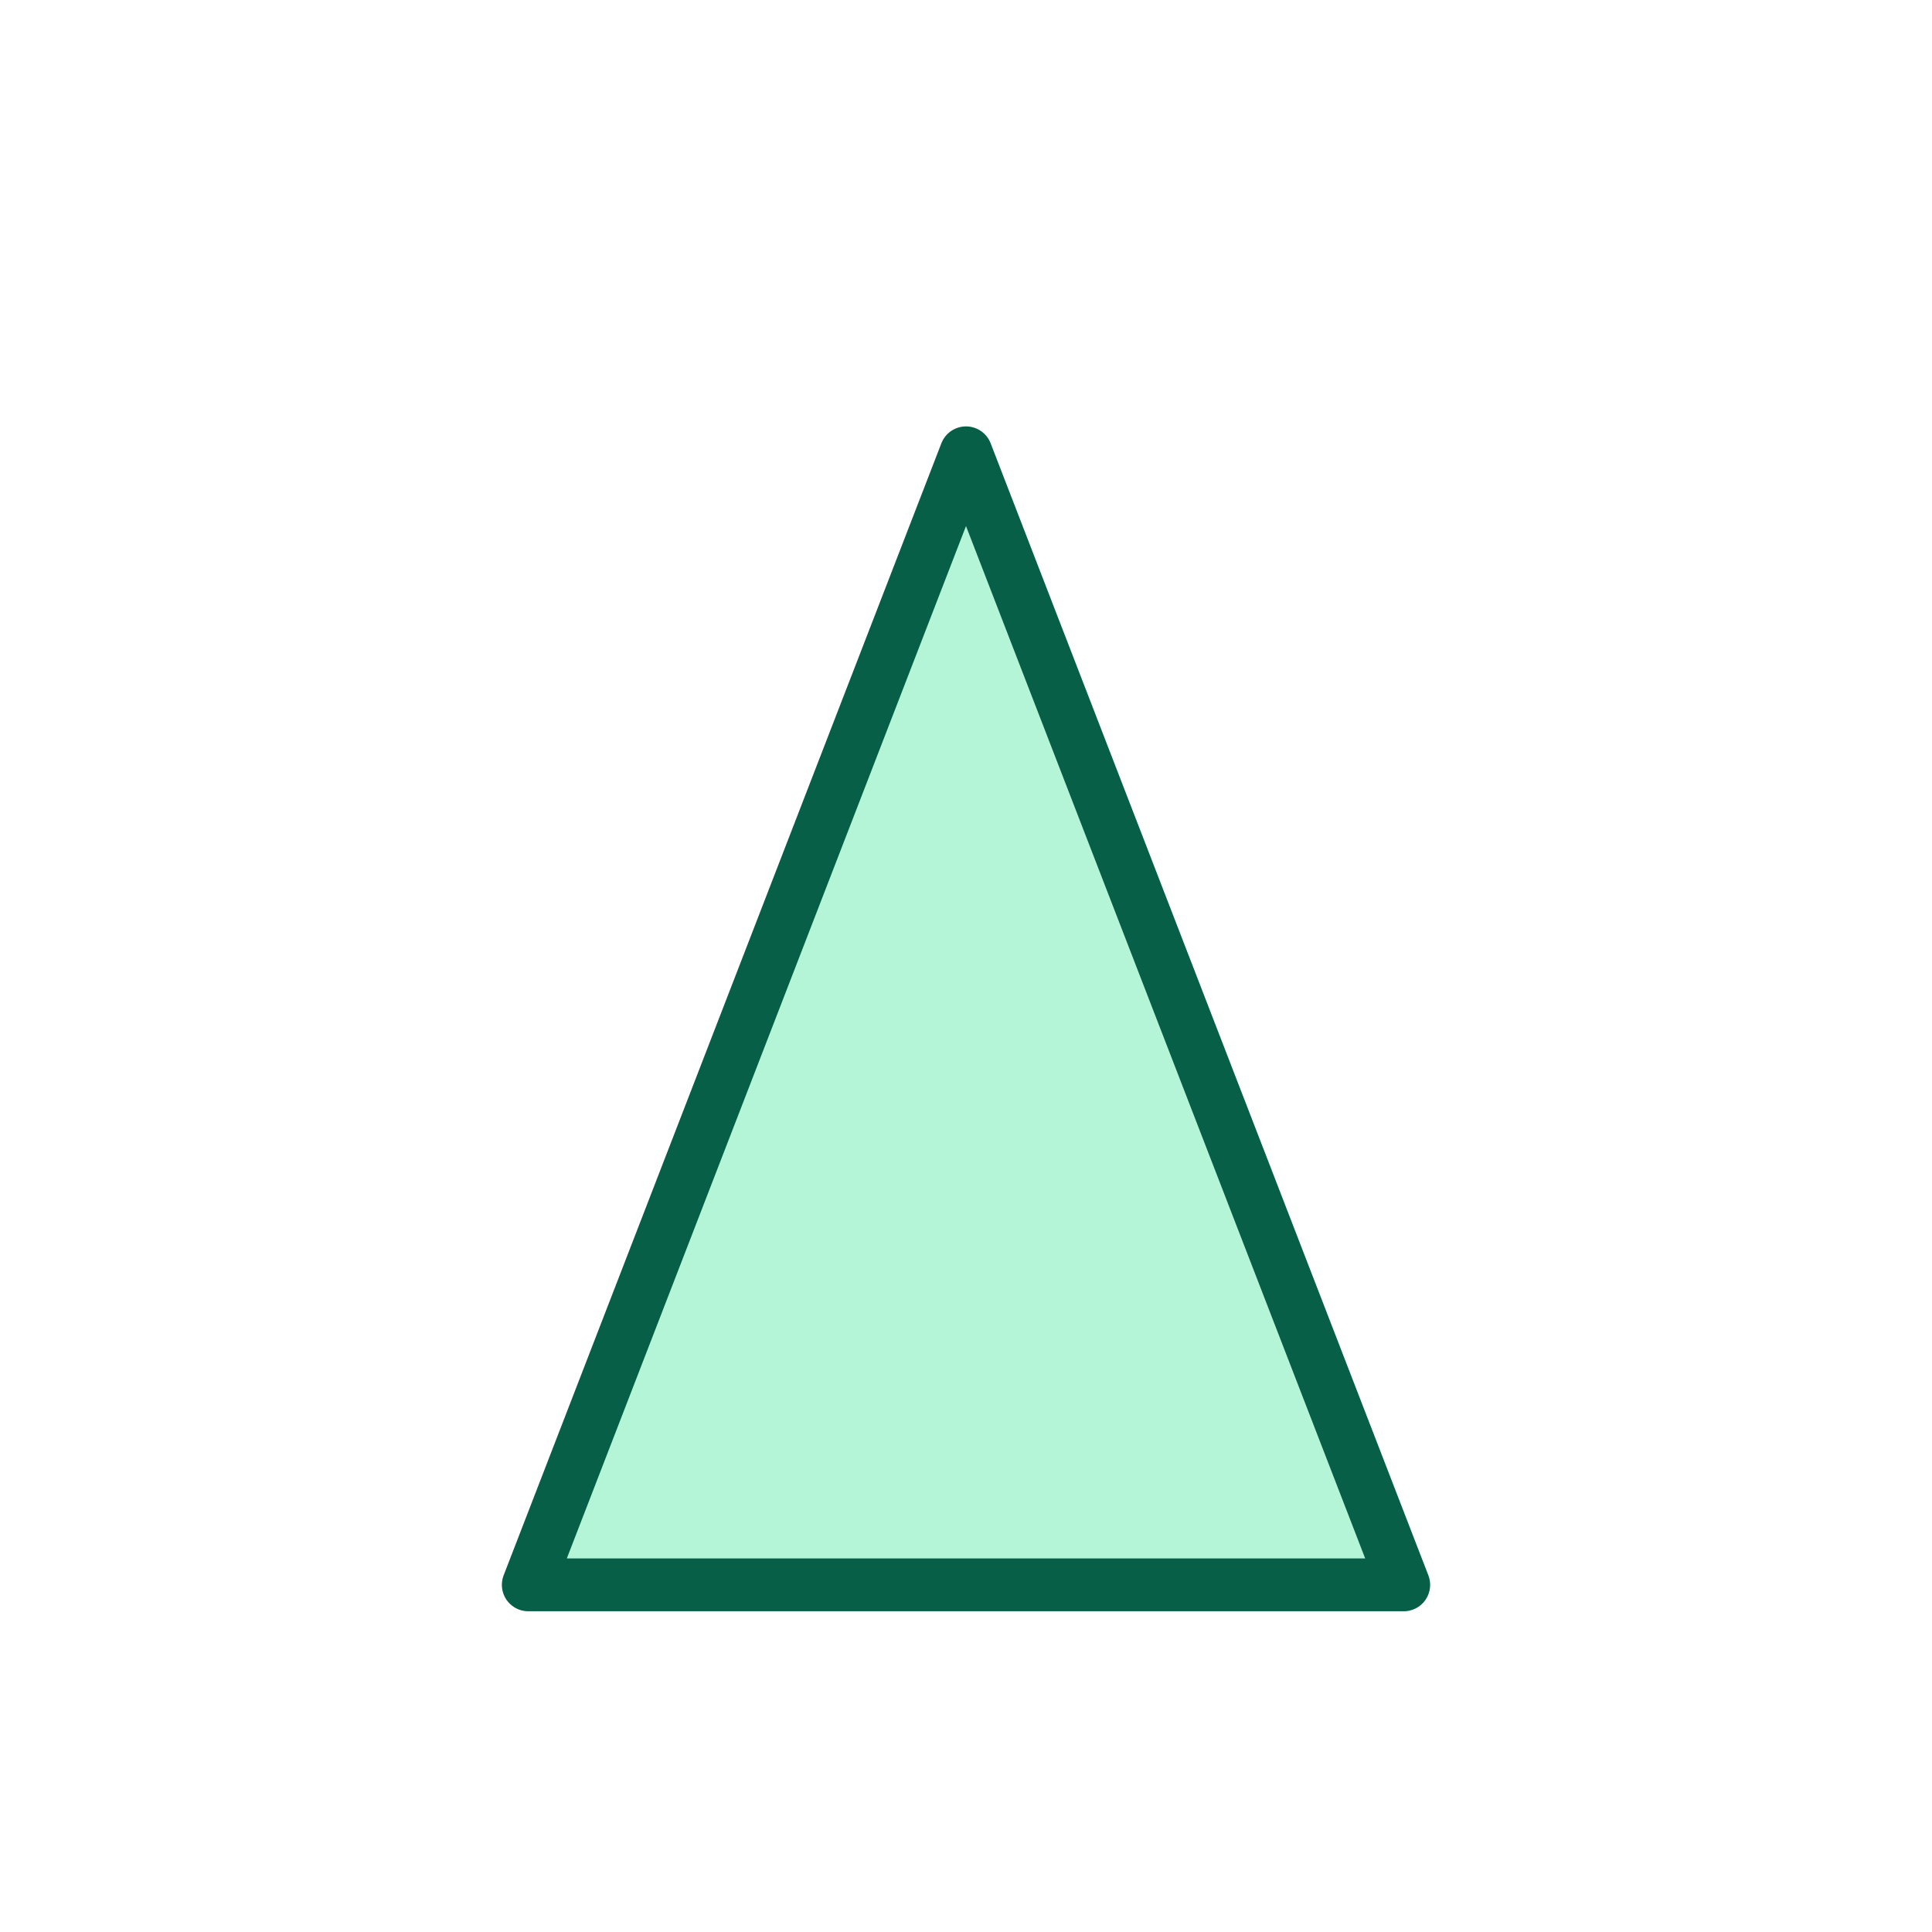
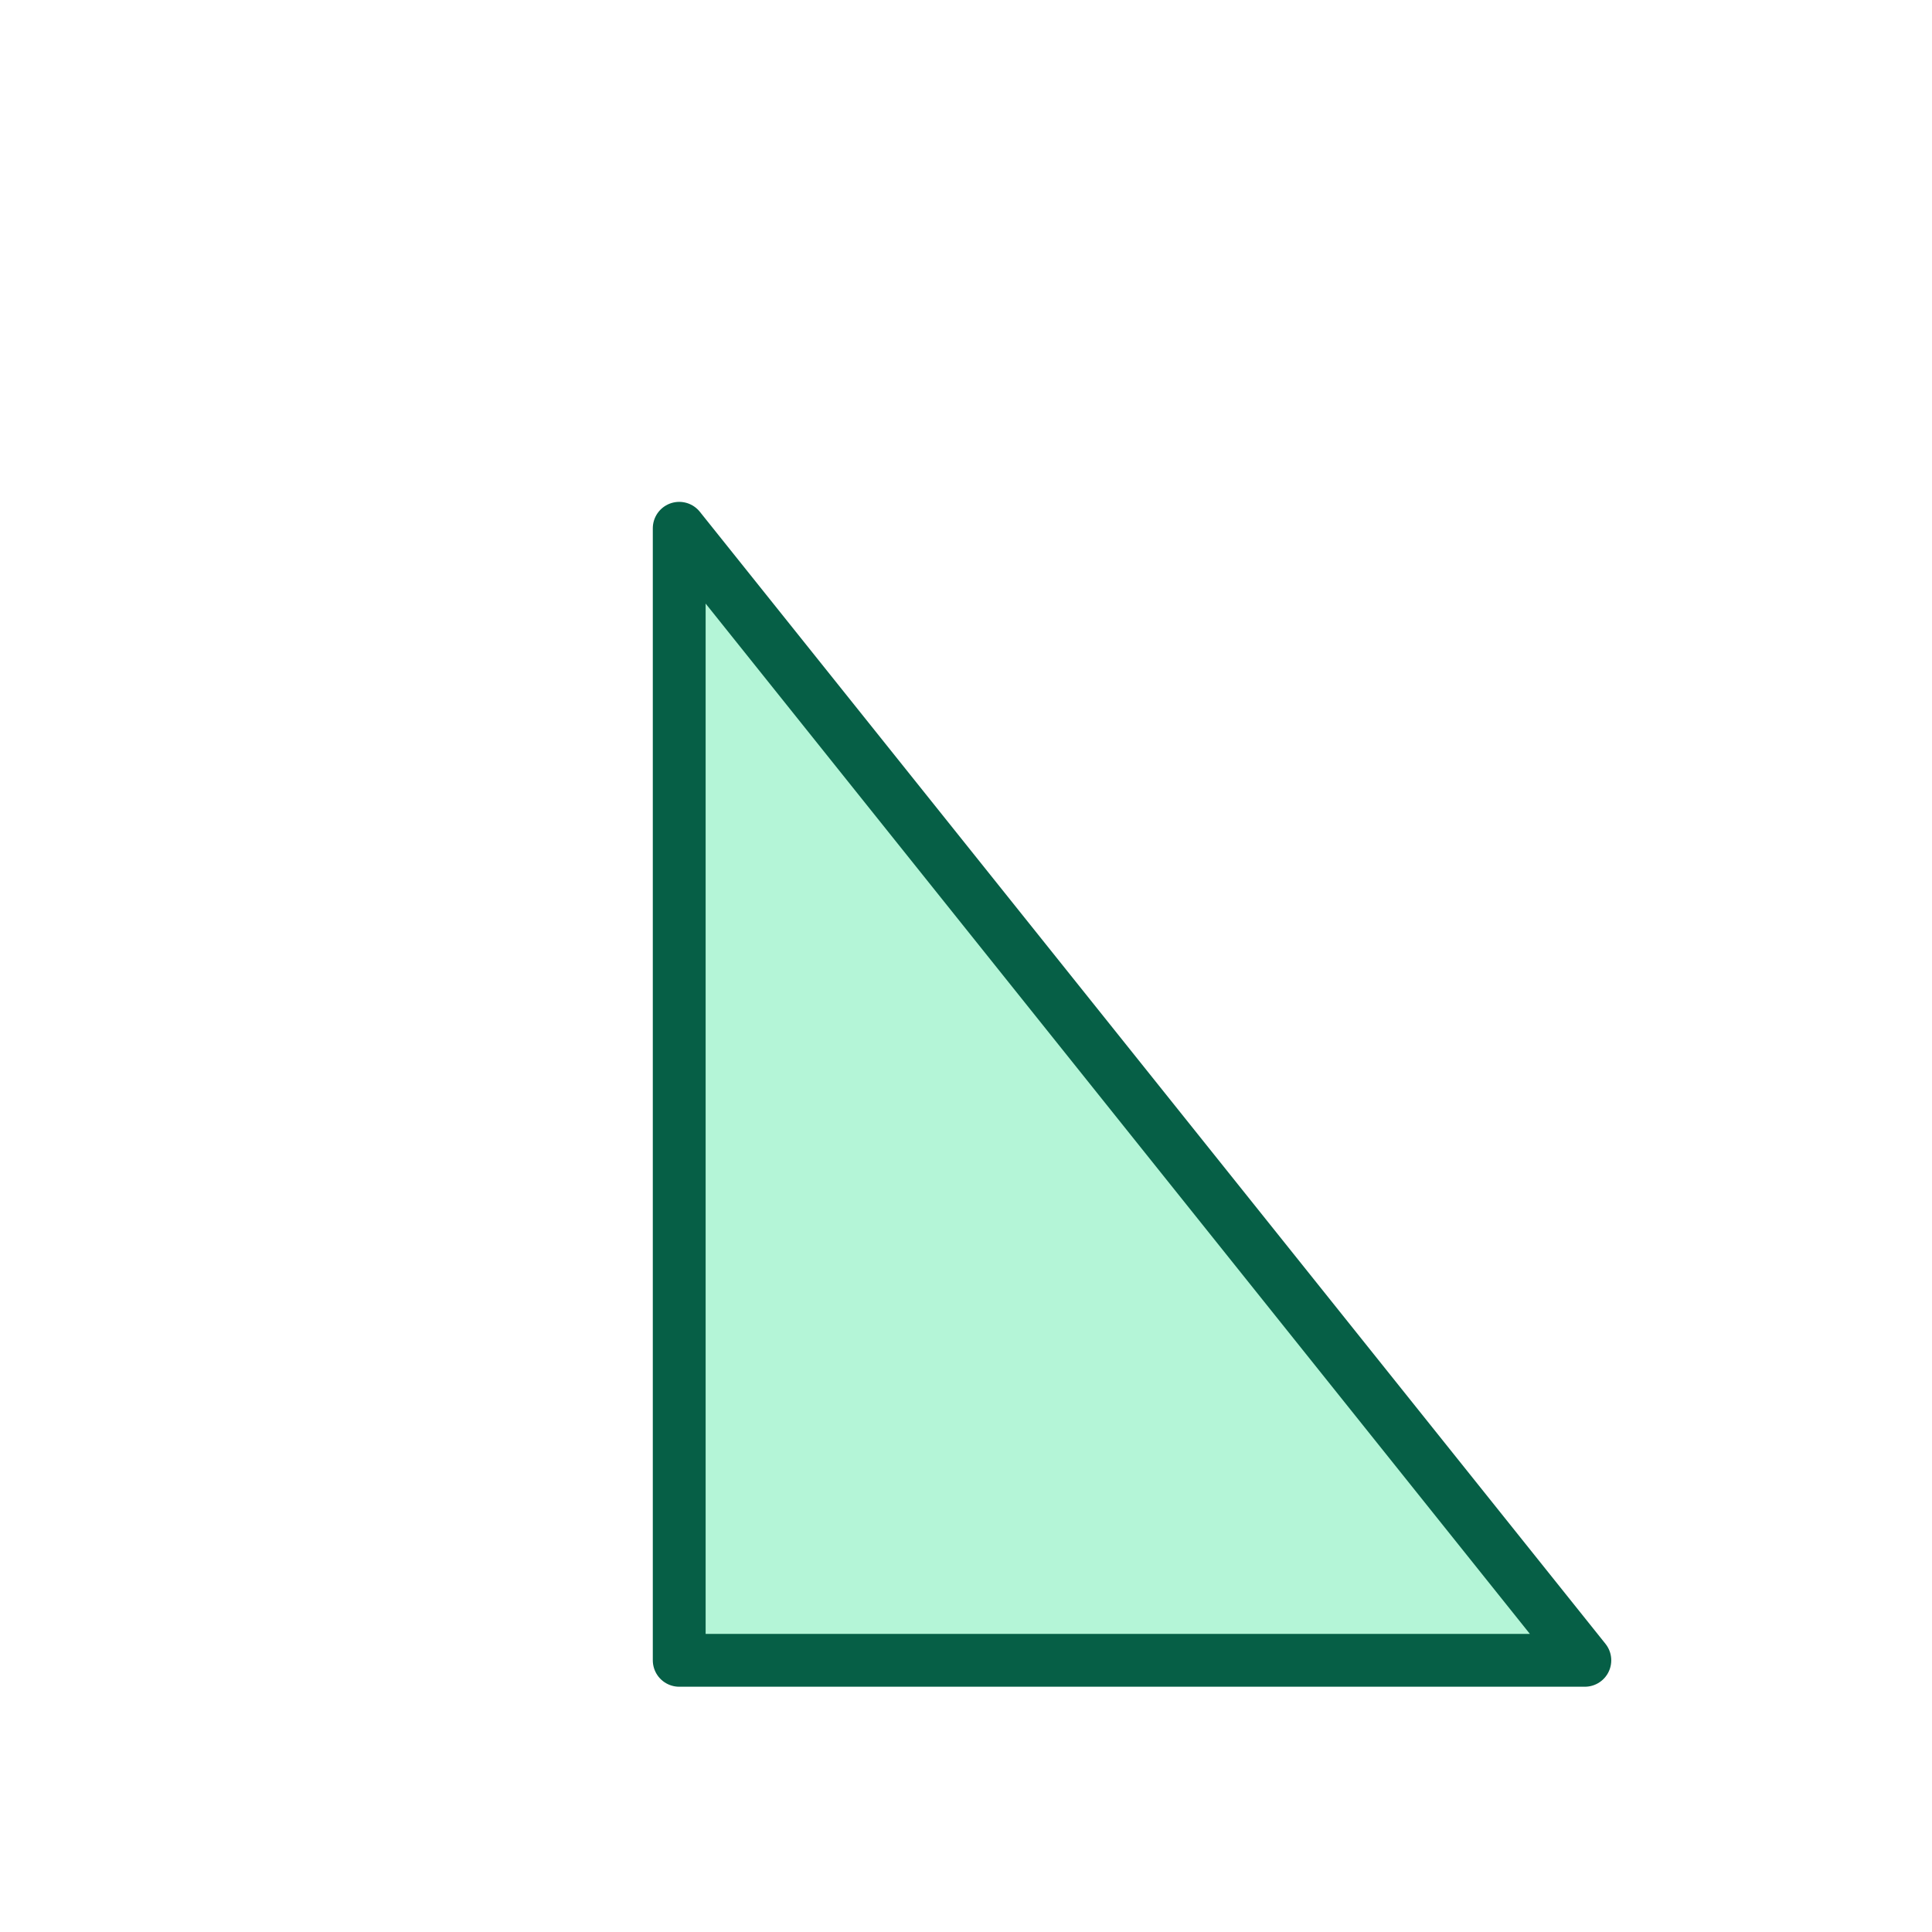
<svg xmlns="http://www.w3.org/2000/svg" width="512" height="512" viewBox="0 0 512 512">
  <rect width="512" height="512" fill="#ffffff" />
-   <polygon points="256,120 140,420 372,420" fill="#a7f3d0" fill-opacity="0.85" stroke="#065f46" stroke-width="14" stroke-linejoin="round" stroke-linecap="round" />
+   <polygon points="180,440 180,140 420,440" fill="#a7f3d0" fill-opacity="0.85" stroke="#065f46" stroke-width="14" stroke-linejoin="round" stroke-linecap="round" />
</svg>
